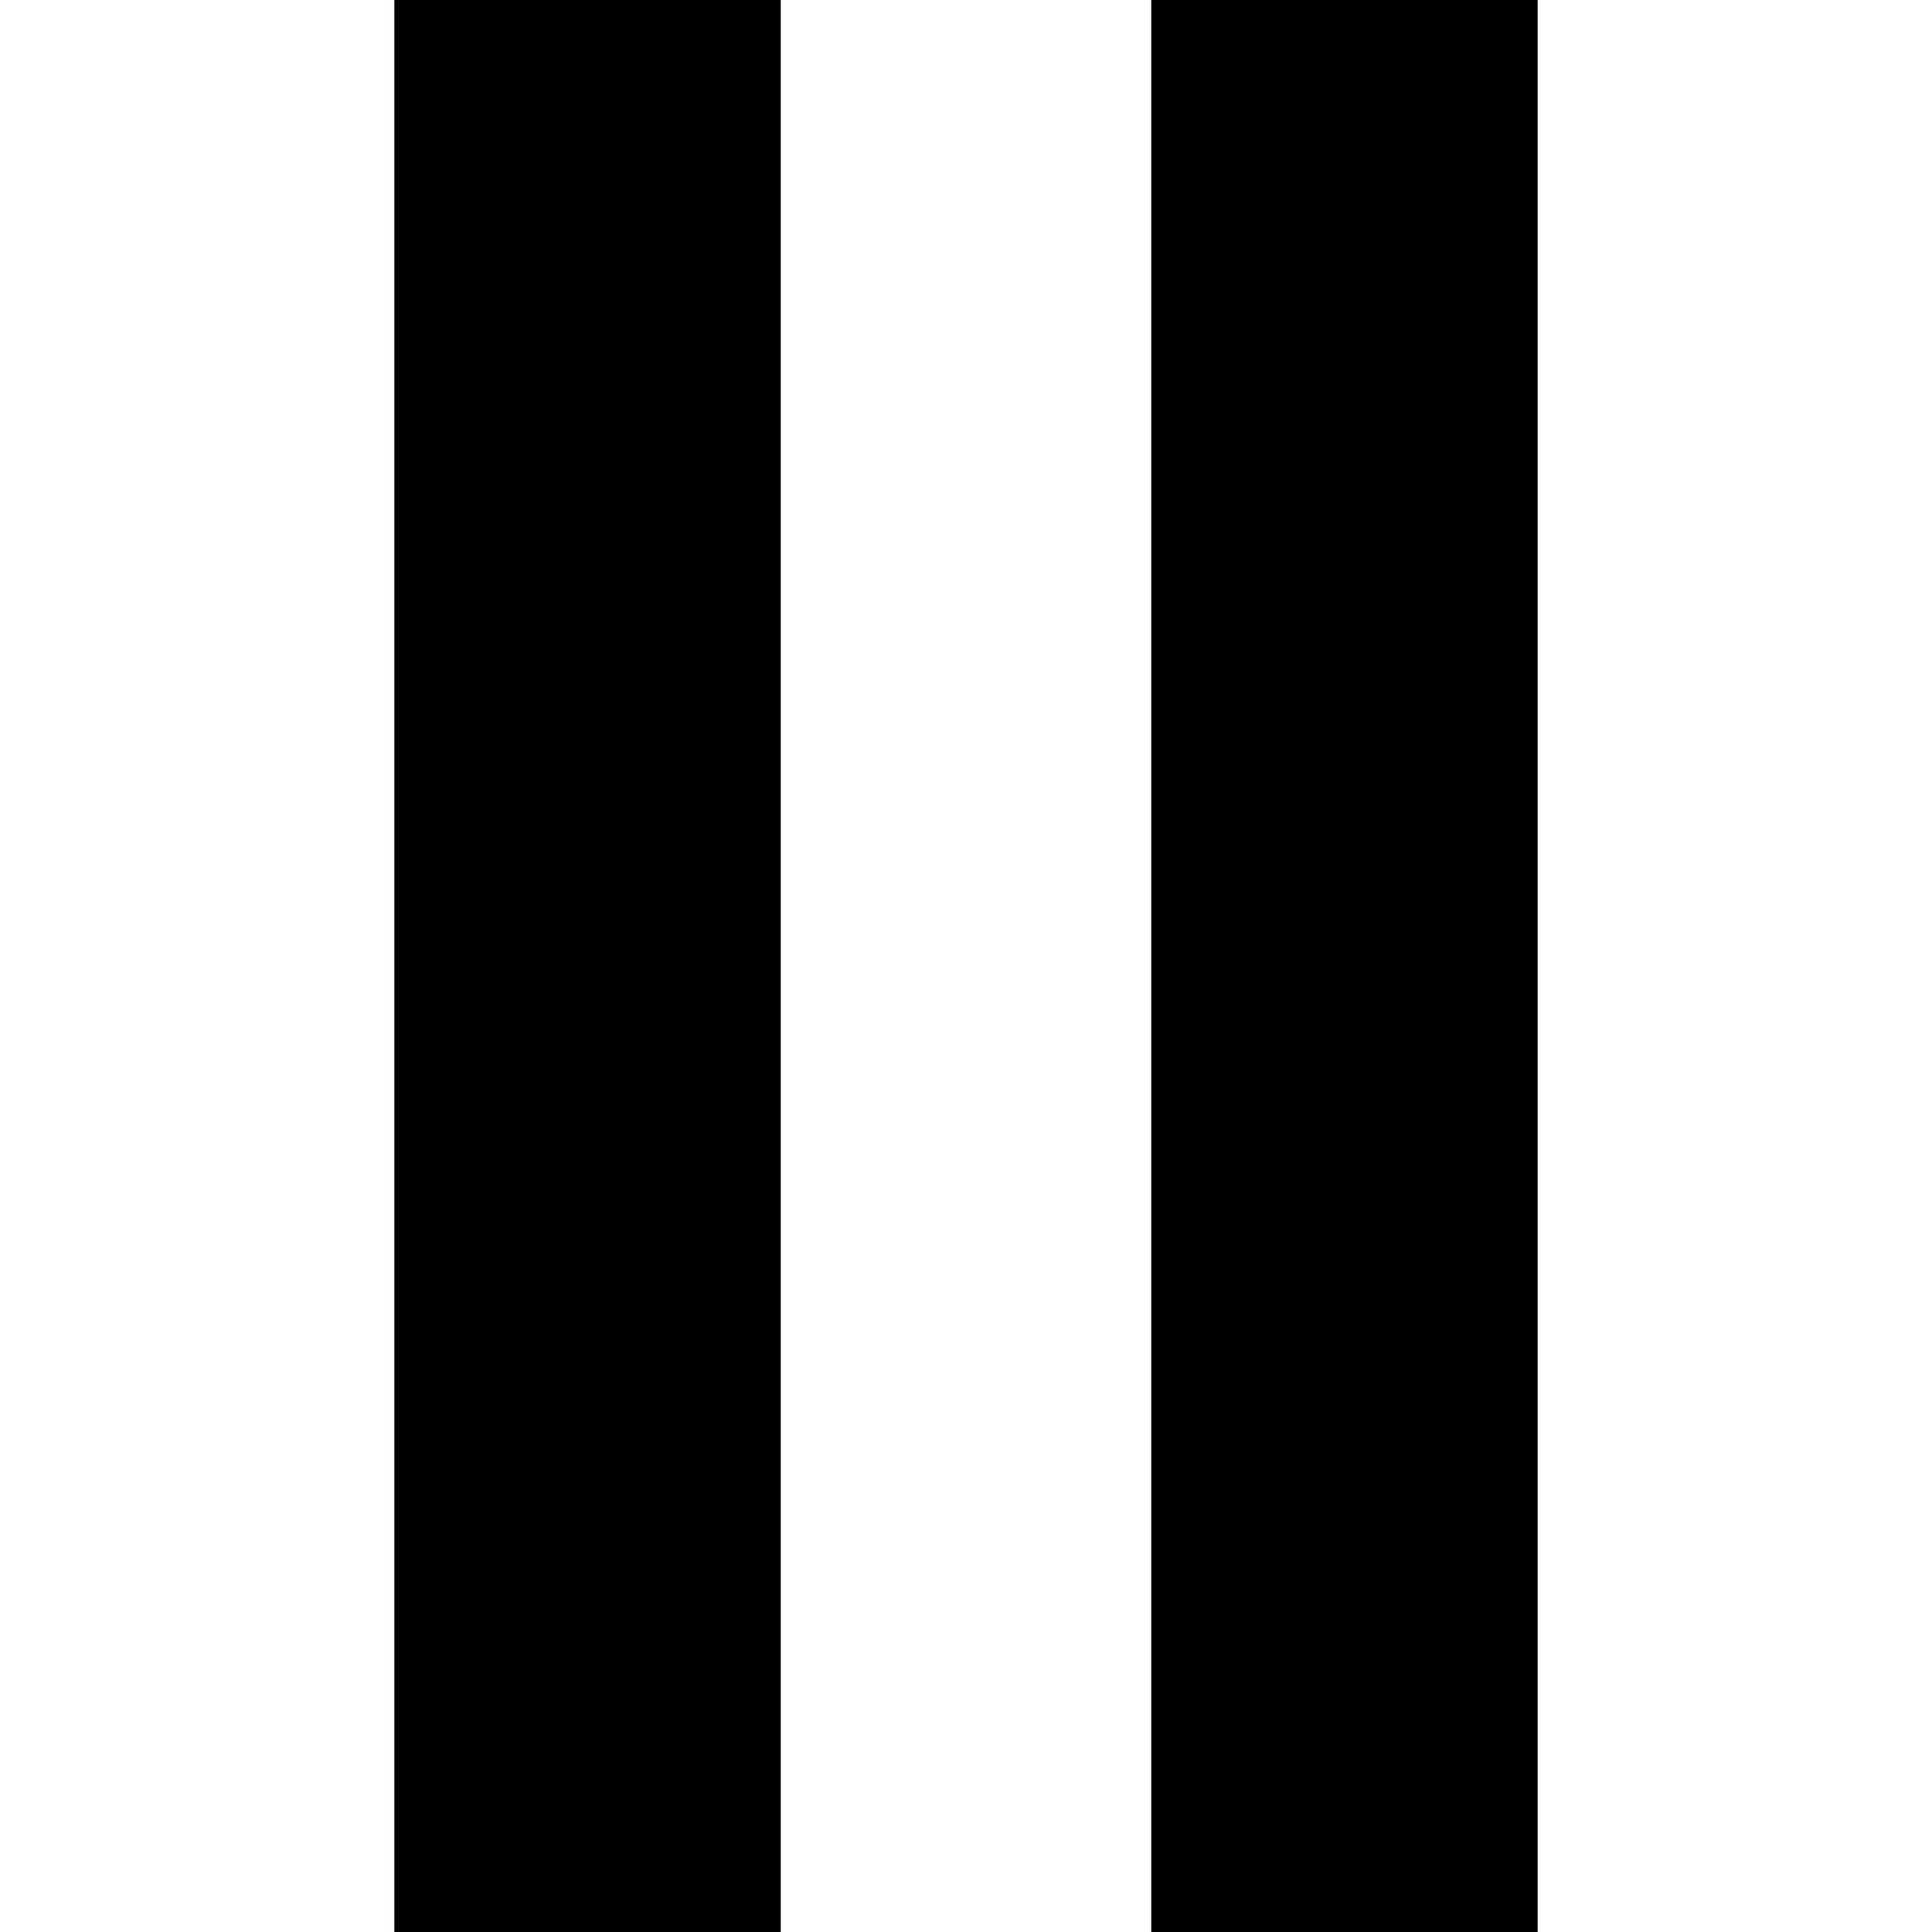
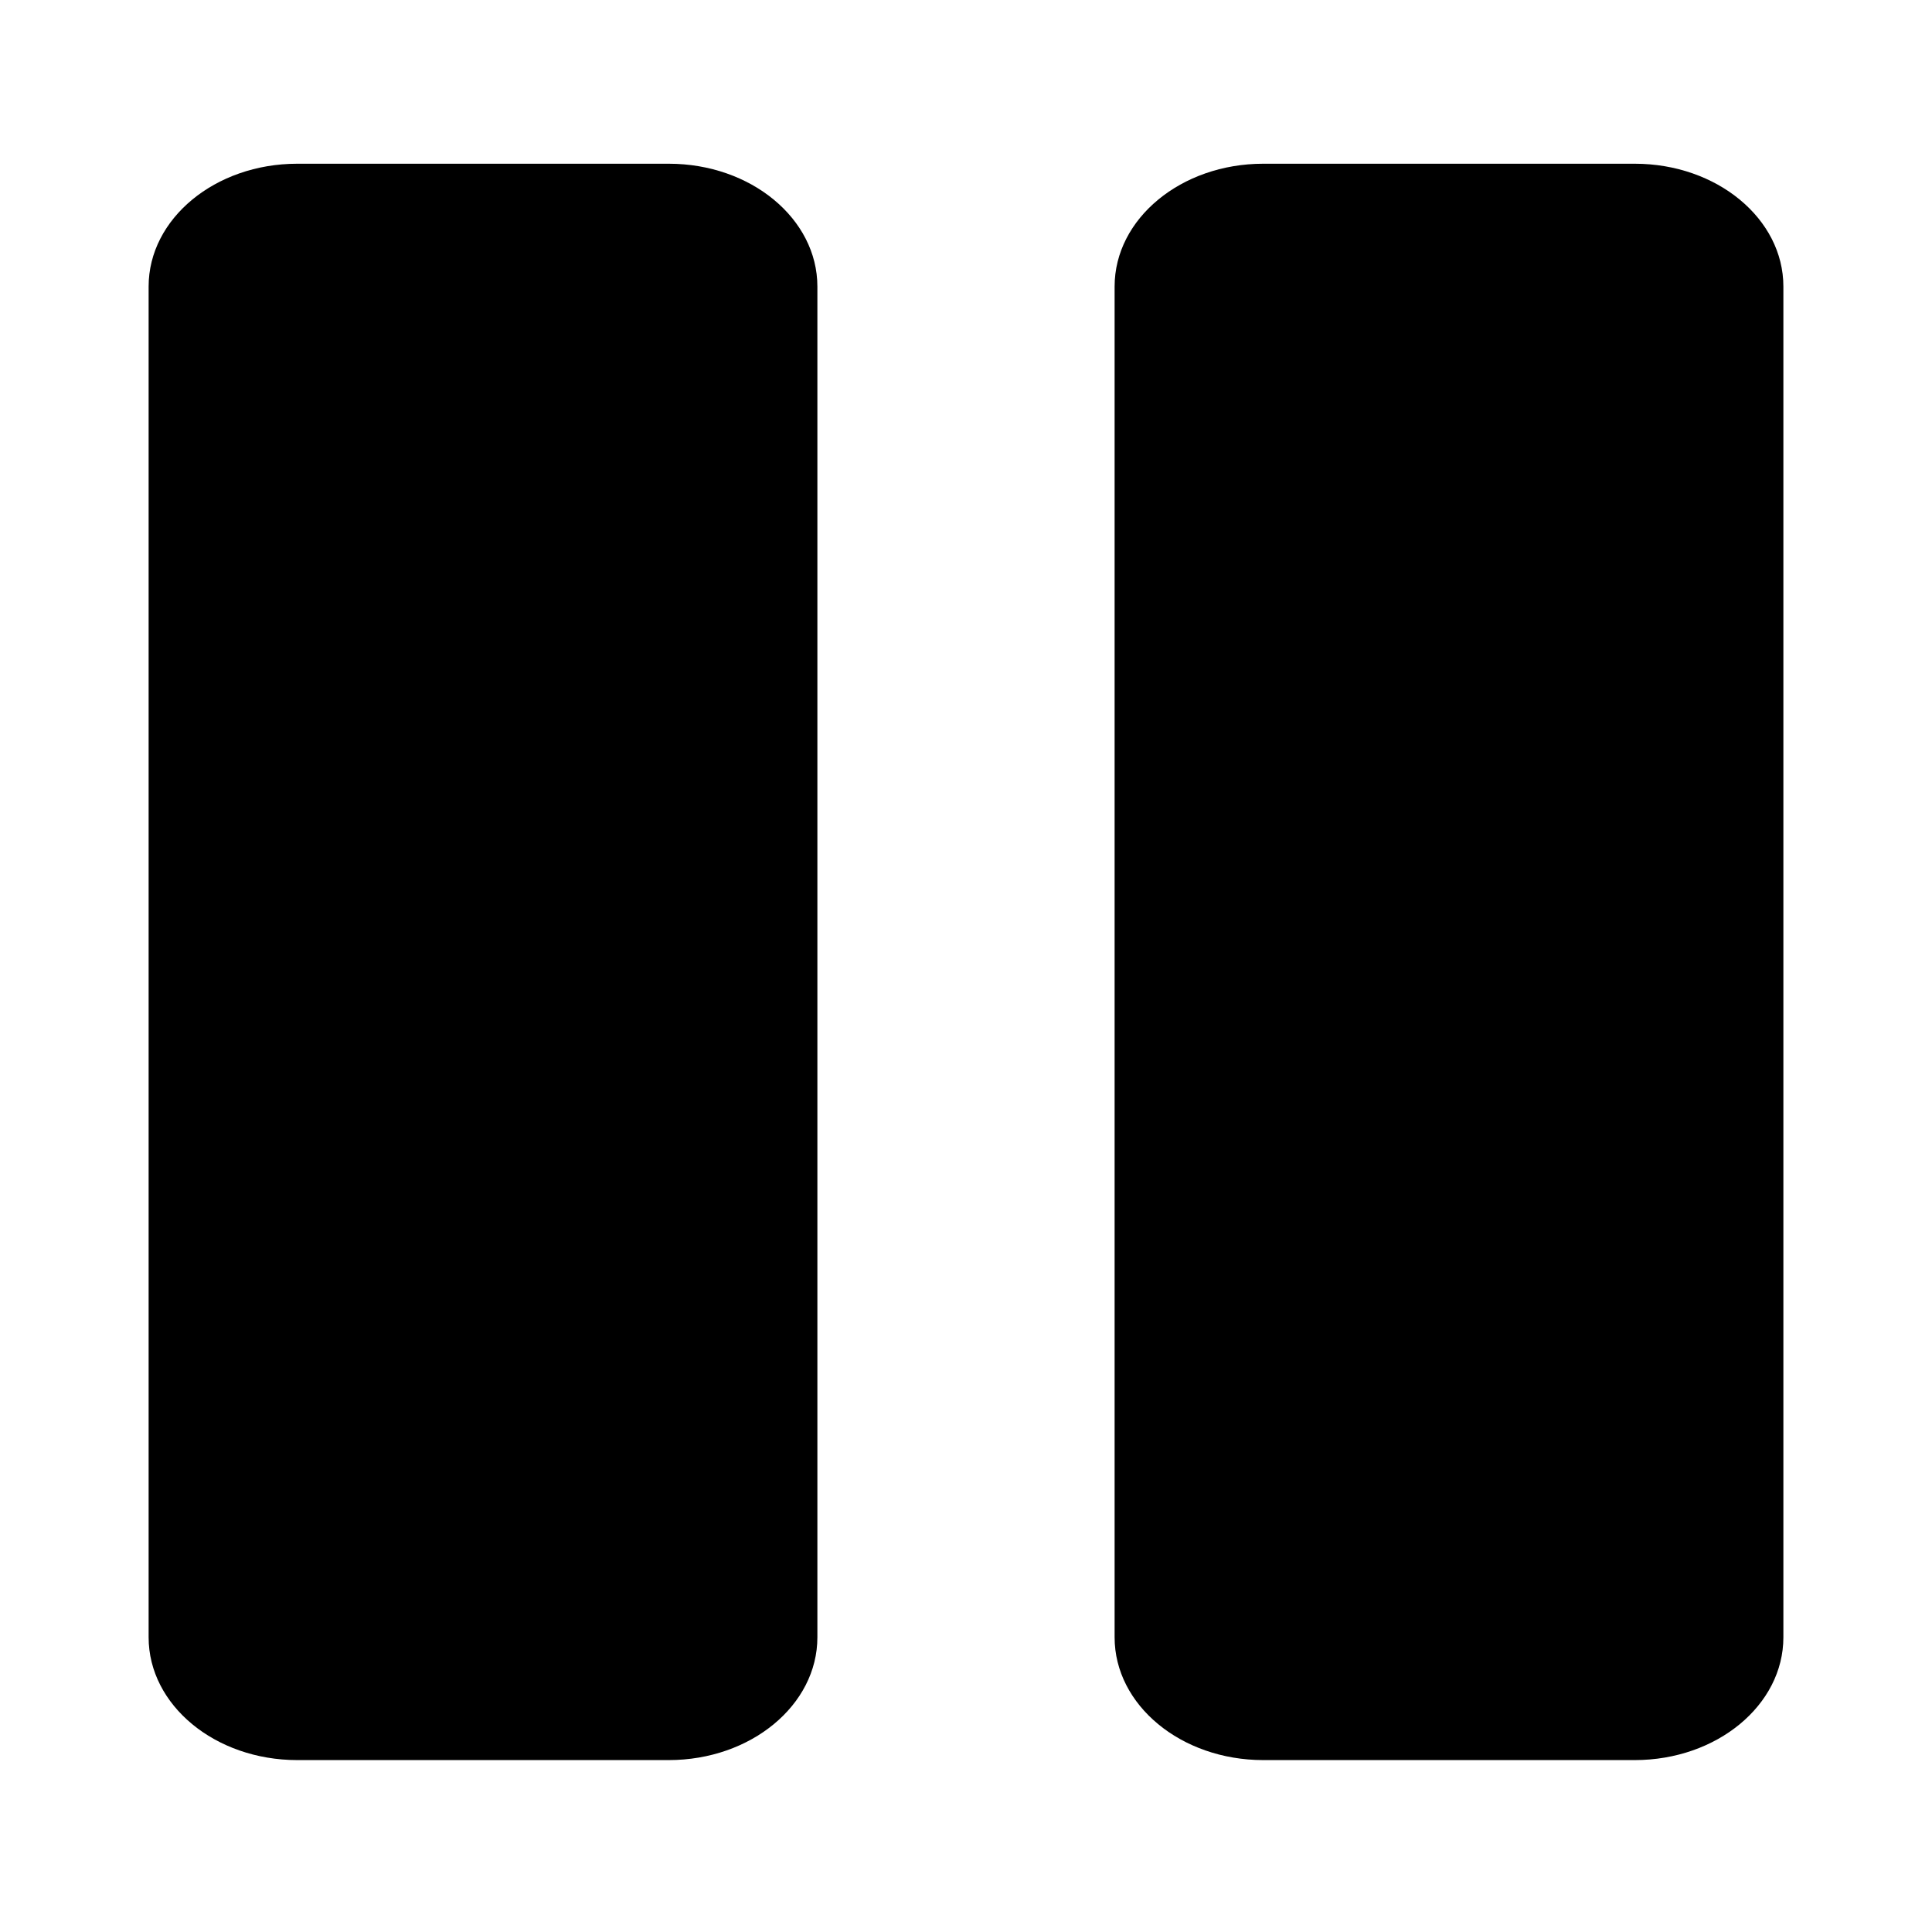
- <svg xmlns="http://www.w3.org/2000/svg" version="1.1" id="Layer_1" x="0px" y="0px" viewBox="0 0 365 365" style="enable-background:new 0 0 365 365;" xml:space="preserve">
-   <g>
-     <rect x="74.5" width="73" height="365" />
-     <rect x="217.5" width="73" height="365" />
+ <svg xmlns="http://www.w3.org/2000/svg" version="1.1" id="Capa_1" x="0px" y="0px" viewBox="0 0 232.679 232.679" style="enable-background:new 0 0 232.679 232.679;" xml:space="preserve" width="100%" height="100%">
+   <defs id="defs38" />
+   <g id="Pause" transform="matrix(1,0,0,0.8262712,0,19.71856)">
+     <path style="fill-rule:evenodd" d="M 80.543,0 H 35.797 C 25.912,0 17.899,8.014 17.899,17.898 v 196.883 c 0,9.885 8.013,17.898 17.898,17.898 h 44.746 c 9.885,0 17.898,-8.013 17.898,-17.898 V 17.898 C 98.44,8.014 90.427,0 80.543,0 z m 116.339,0 h -44.746 c -9.886,0 -17.899,8.014 -17.899,17.898 v 196.883 c 0,9.885 8.013,17.898 17.899,17.898 h 44.746 c 9.885,0 17.898,-8.013 17.898,-17.898 V 17.898 C 214.781,8.014 206.767,0 196.882,0 z" id="path4" />
  </g>
-   <g>
- </g>
-   <g>
- </g>
-   <g>
- </g>
-   <g>
- </g>
-   <g>
- </g>
-   <g>
- </g>
-   <g>
- </g>
-   <g>
- </g>
-   <g>
- </g>
-   <g>
- </g>
-   <g>
- </g>
-   <g>
- </g>
-   <g>
- </g>
-   <g>
- </g>
-   <g>
- </g>
+   <g id="g6" />
+   <g id="g8" />
+   <g id="g10" />
+   <g id="g12" />
+   <g id="g14" />
+   <g id="g16" />
+   <g id="g18" />
+   <g id="g20" />
+   <g id="g22" />
+   <g id="g24" />
+   <g id="g26" />
+   <g id="g28" />
+   <g id="g30" />
+   <g id="g32" />
+   <g id="g34" />
</svg>
